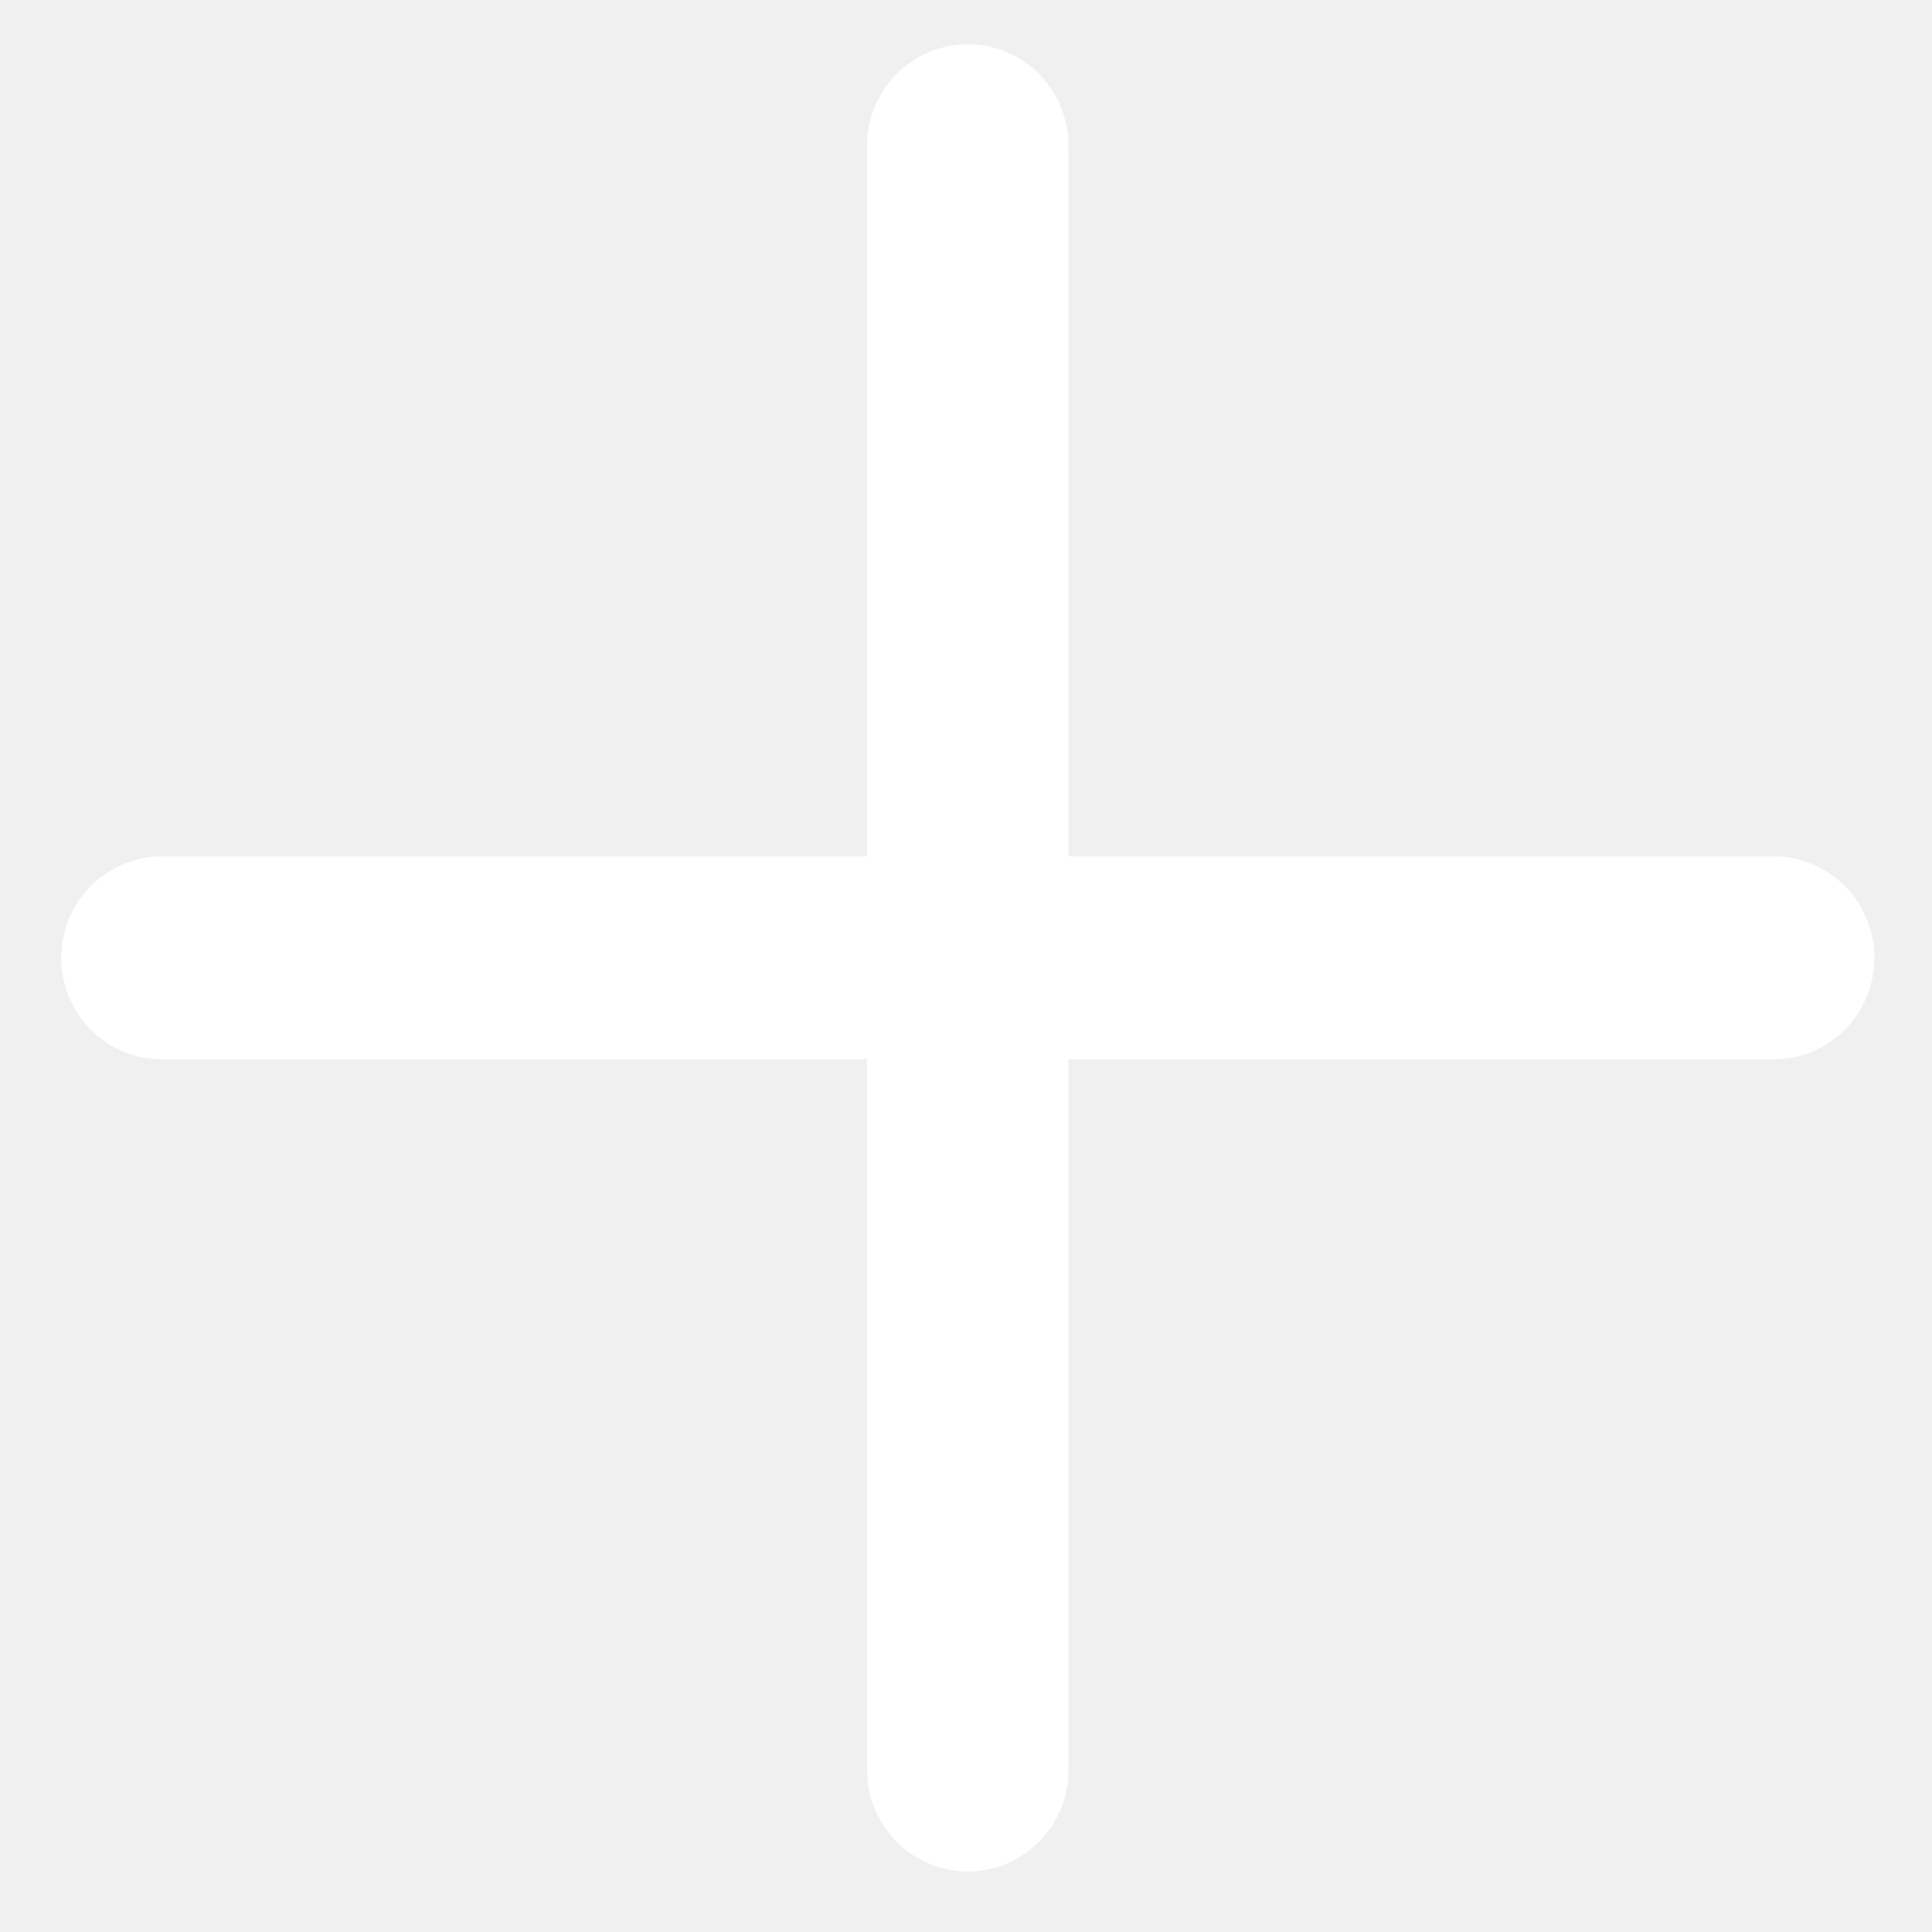
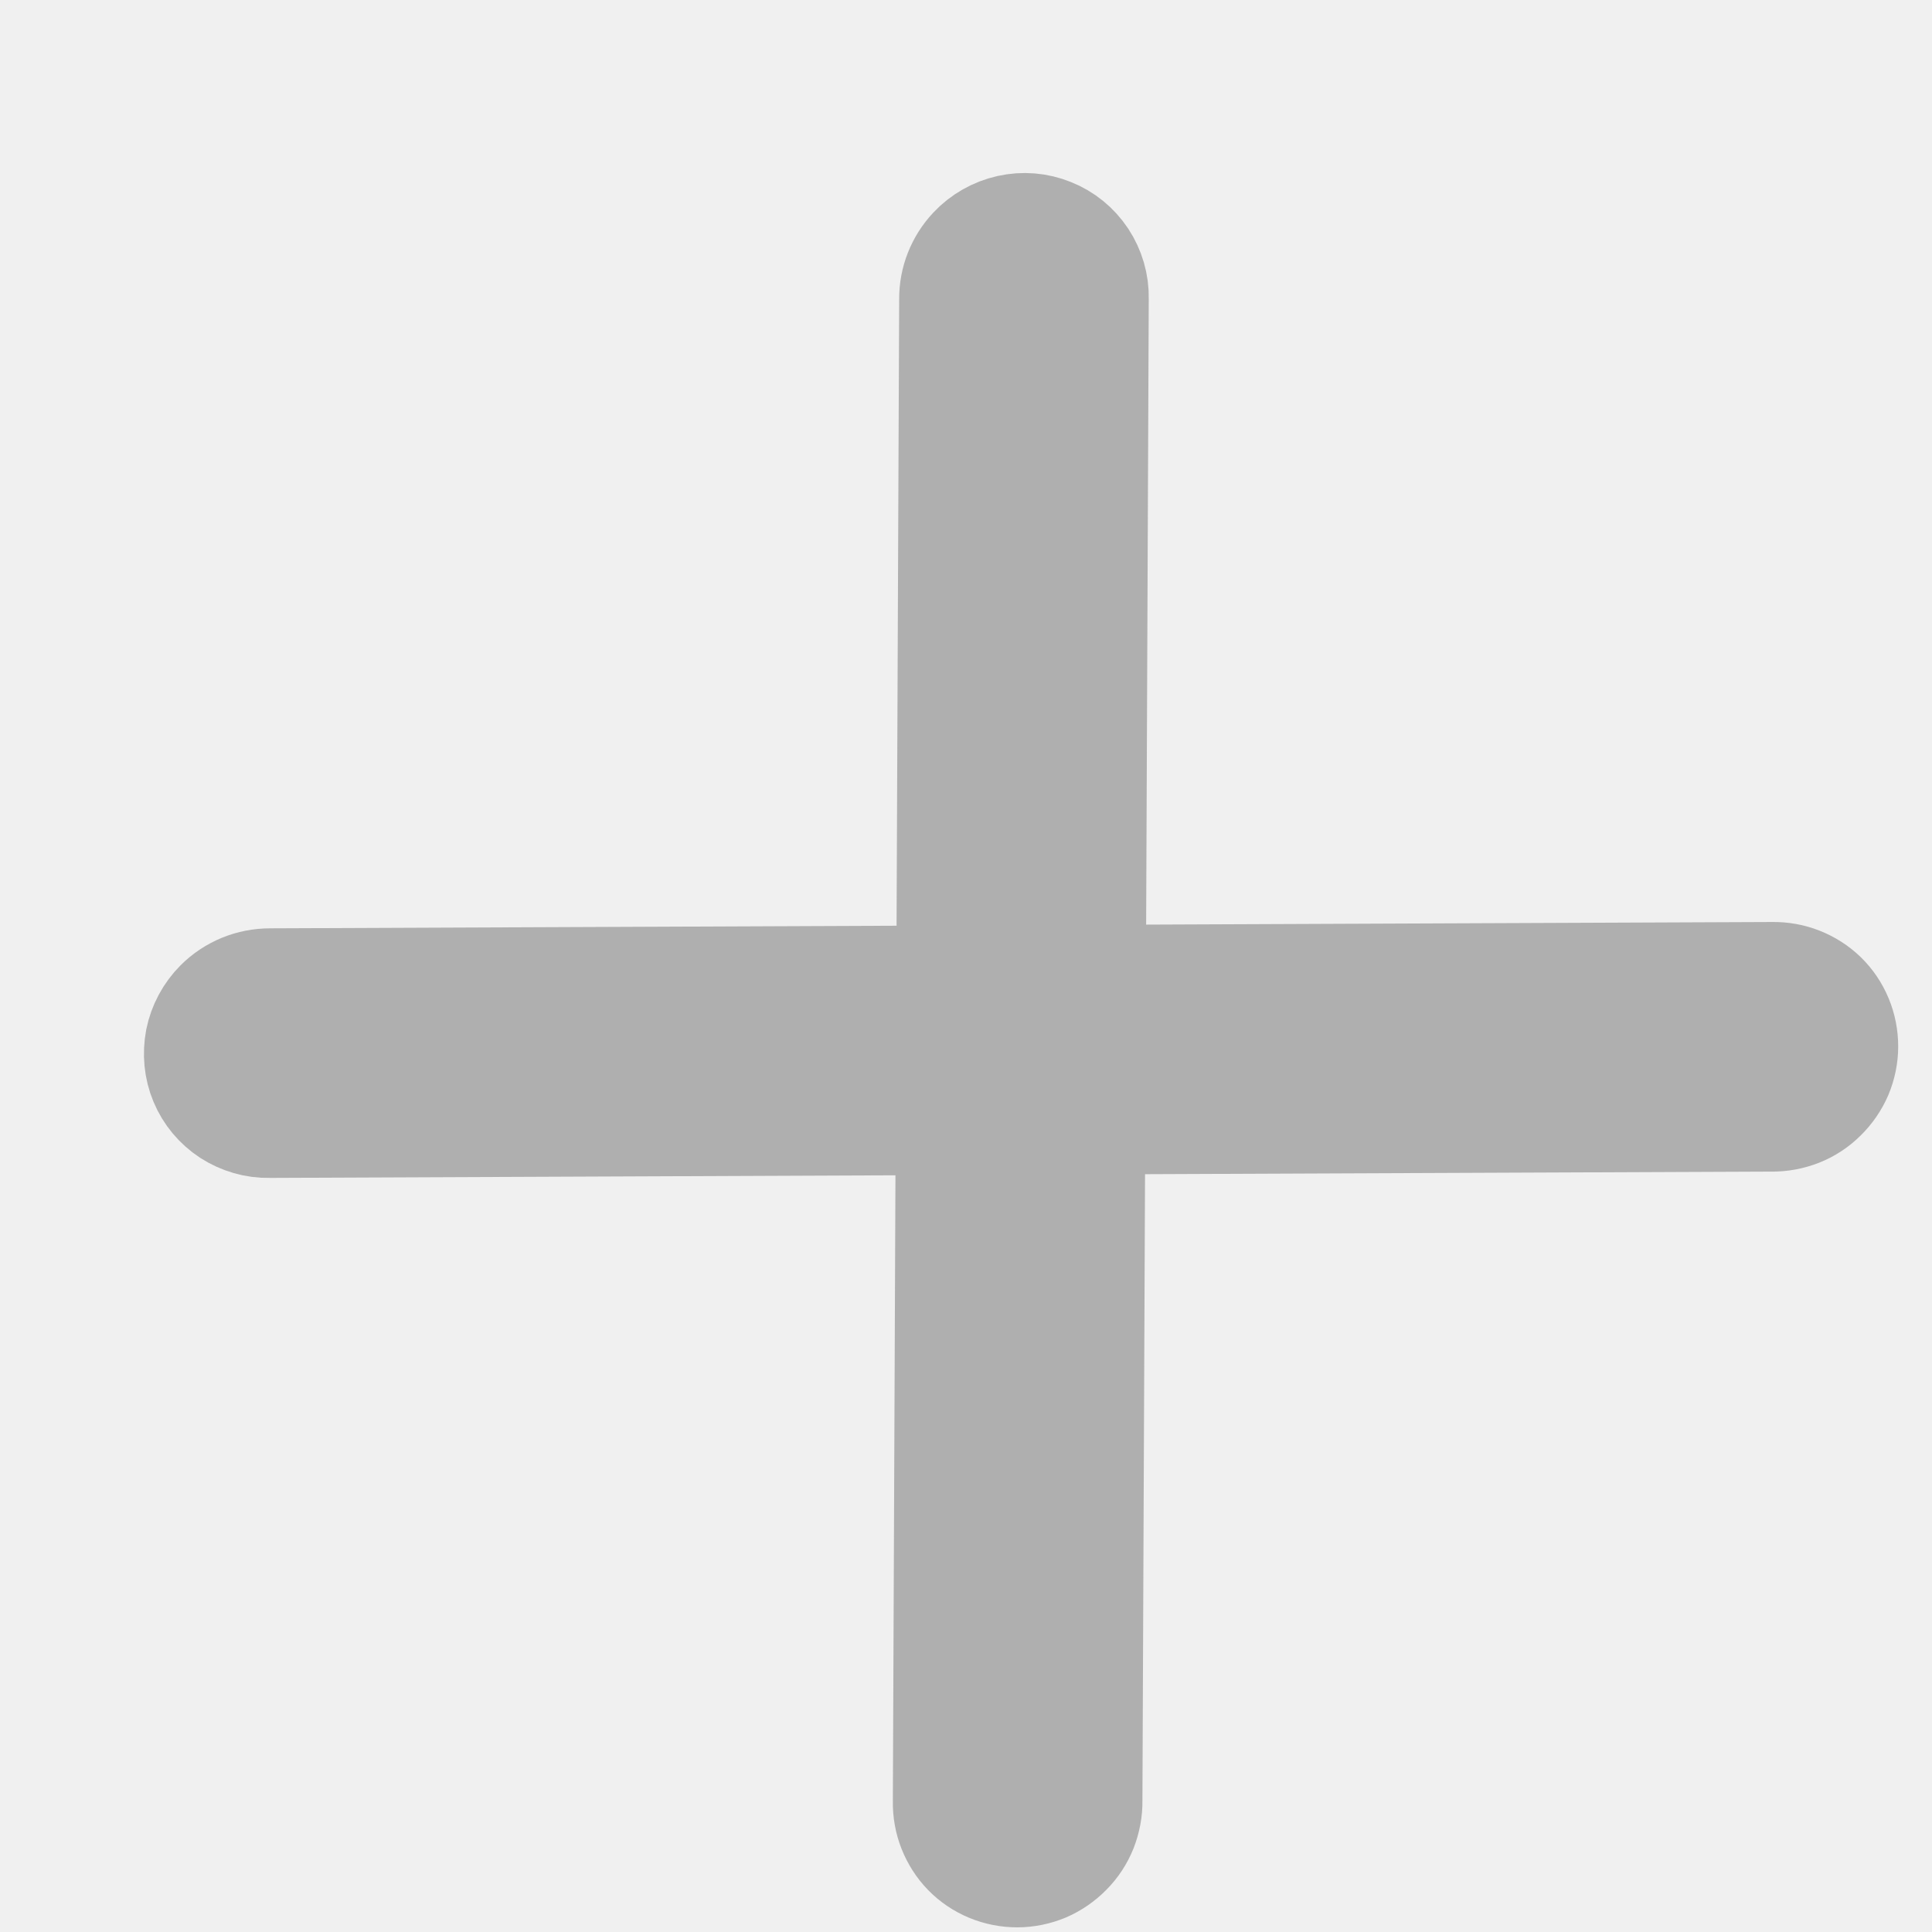
- <svg xmlns="http://www.w3.org/2000/svg" width="28" height="28" viewBox="0 0 28 28" fill="none">
-   <path d="M15.486 12.411H25.706C26.093 12.411 26.464 12.566 26.738 12.842C27.012 13.118 27.166 13.492 27.166 13.882C27.166 14.272 27.012 14.646 26.738 14.922C26.464 15.198 26.093 15.353 25.706 15.353H15.486V25.652C15.486 26.042 15.332 26.416 15.058 26.692C14.785 26.968 14.413 27.123 14.026 27.123C13.639 27.123 13.268 26.968 12.994 26.692C12.72 26.416 12.566 26.042 12.566 25.652V15.353H2.347C1.959 15.353 1.588 15.198 1.314 14.922C1.041 14.646 0.887 14.272 0.887 13.882C0.887 13.492 1.041 13.118 1.314 12.842C1.588 12.566 1.959 12.411 2.347 12.411H12.566V2.112C12.566 1.722 12.72 1.347 12.994 1.072C13.268 0.796 13.639 0.641 14.026 0.641C14.413 0.641 14.785 0.796 15.058 1.072C15.332 1.347 15.486 1.722 15.486 2.112V12.411Z" fill="white" />
+ <svg xmlns="http://www.w3.org/2000/svg" width="11" height="11" viewBox="0 0 11 11" fill="none">
+   <path d="M1.226 5.692C1.165 5.753 1.123 5.831 1.106 5.915C1.09 6 1.098 6.087 1.131 6.166C1.164 6.245 1.22 6.312 1.292 6.359C1.364 6.405 1.448 6.43 1.534 6.428L5.378 6.412L5.362 10.256C5.361 10.314 5.371 10.371 5.392 10.424C5.413 10.477 5.444 10.526 5.484 10.567C5.524 10.608 5.572 10.64 5.625 10.662C5.678 10.684 5.735 10.695 5.792 10.695C5.85 10.695 5.907 10.683 5.96 10.661C6.013 10.638 6.061 10.605 6.101 10.564C6.142 10.523 6.174 10.474 6.195 10.421C6.216 10.367 6.227 10.31 6.226 10.252L6.242 6.408L10.086 6.392C10.144 6.393 10.201 6.382 10.255 6.361C10.308 6.34 10.357 6.308 10.398 6.267C10.439 6.227 10.472 6.179 10.495 6.126C10.517 6.073 10.529 6.016 10.529 5.958C10.529 5.901 10.518 5.844 10.496 5.791C10.474 5.738 10.442 5.69 10.401 5.65C10.36 5.61 10.311 5.579 10.258 5.558C10.205 5.537 10.148 5.527 10.09 5.528L6.246 5.544L6.262 1.7C6.264 1.613 6.239 1.528 6.191 1.455C6.143 1.383 6.075 1.327 5.994 1.295C5.913 1.262 5.825 1.255 5.74 1.274C5.655 1.293 5.577 1.337 5.517 1.401C5.44 1.483 5.397 1.591 5.398 1.704L5.382 5.548L1.538 5.564C1.48 5.564 1.423 5.575 1.369 5.597C1.316 5.619 1.267 5.651 1.226 5.692Z" fill="#AFAFAF" stroke="#AFAFAF" stroke-width="0.557" />
</svg>
